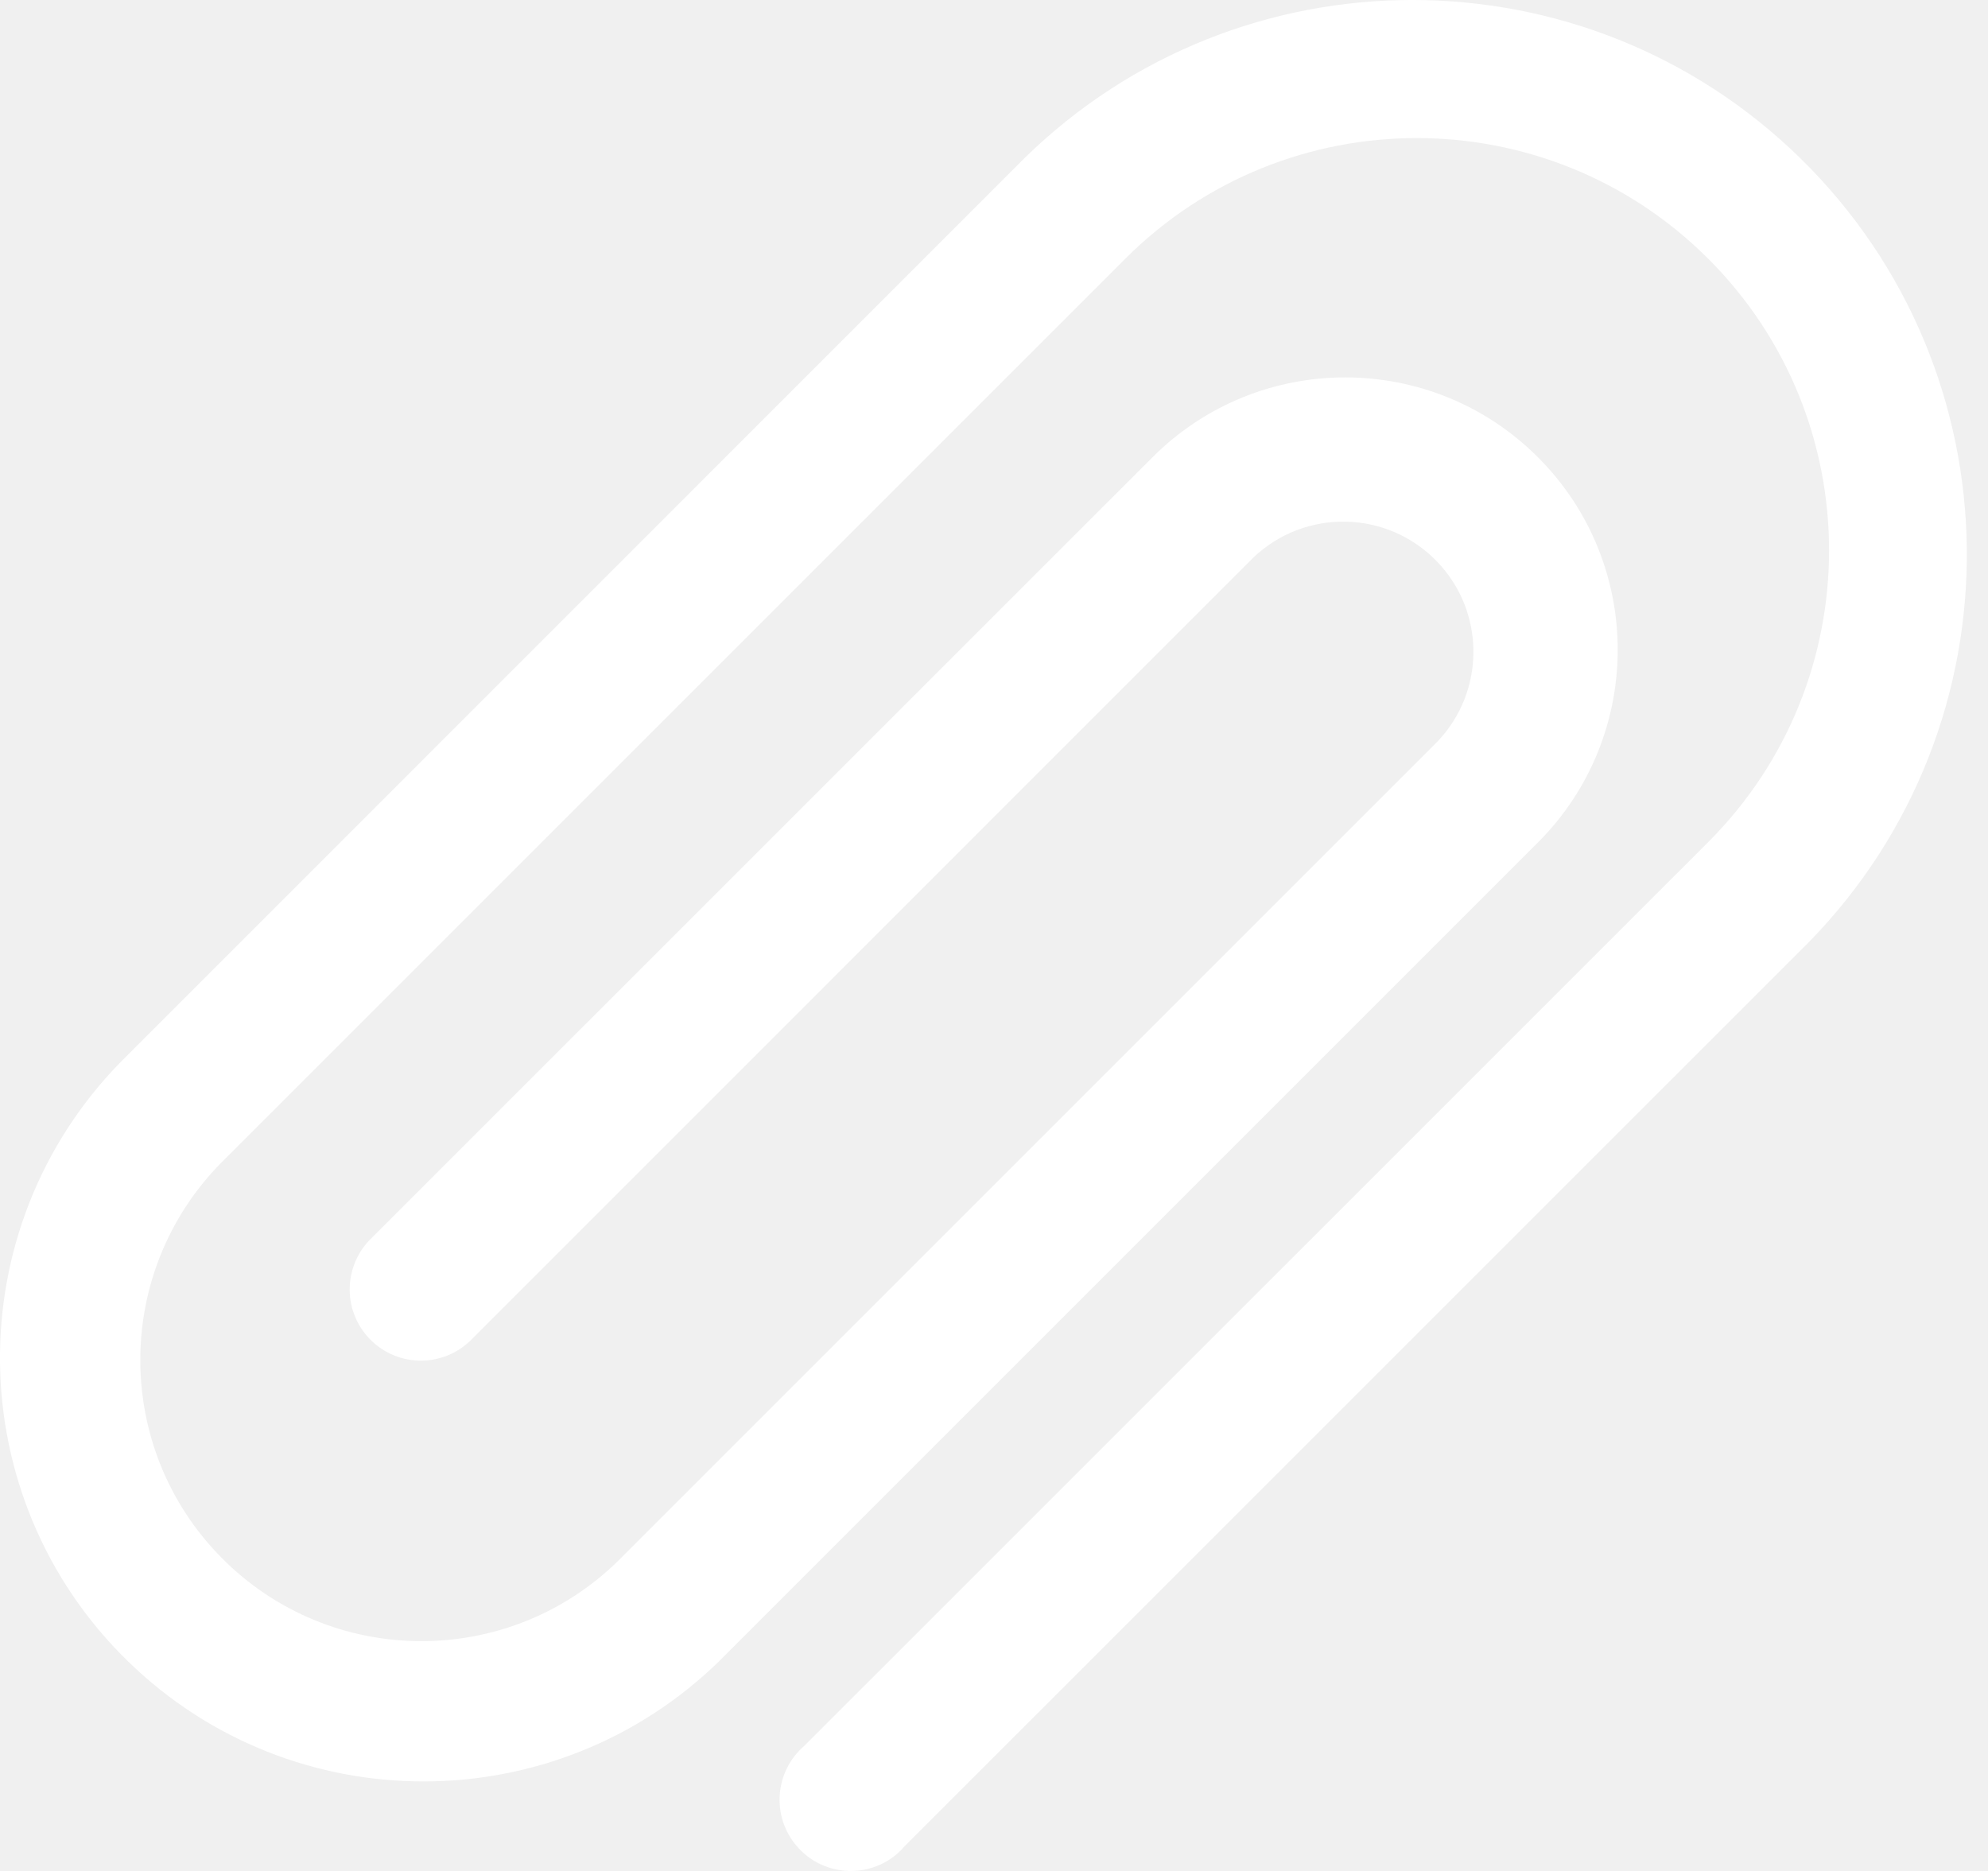
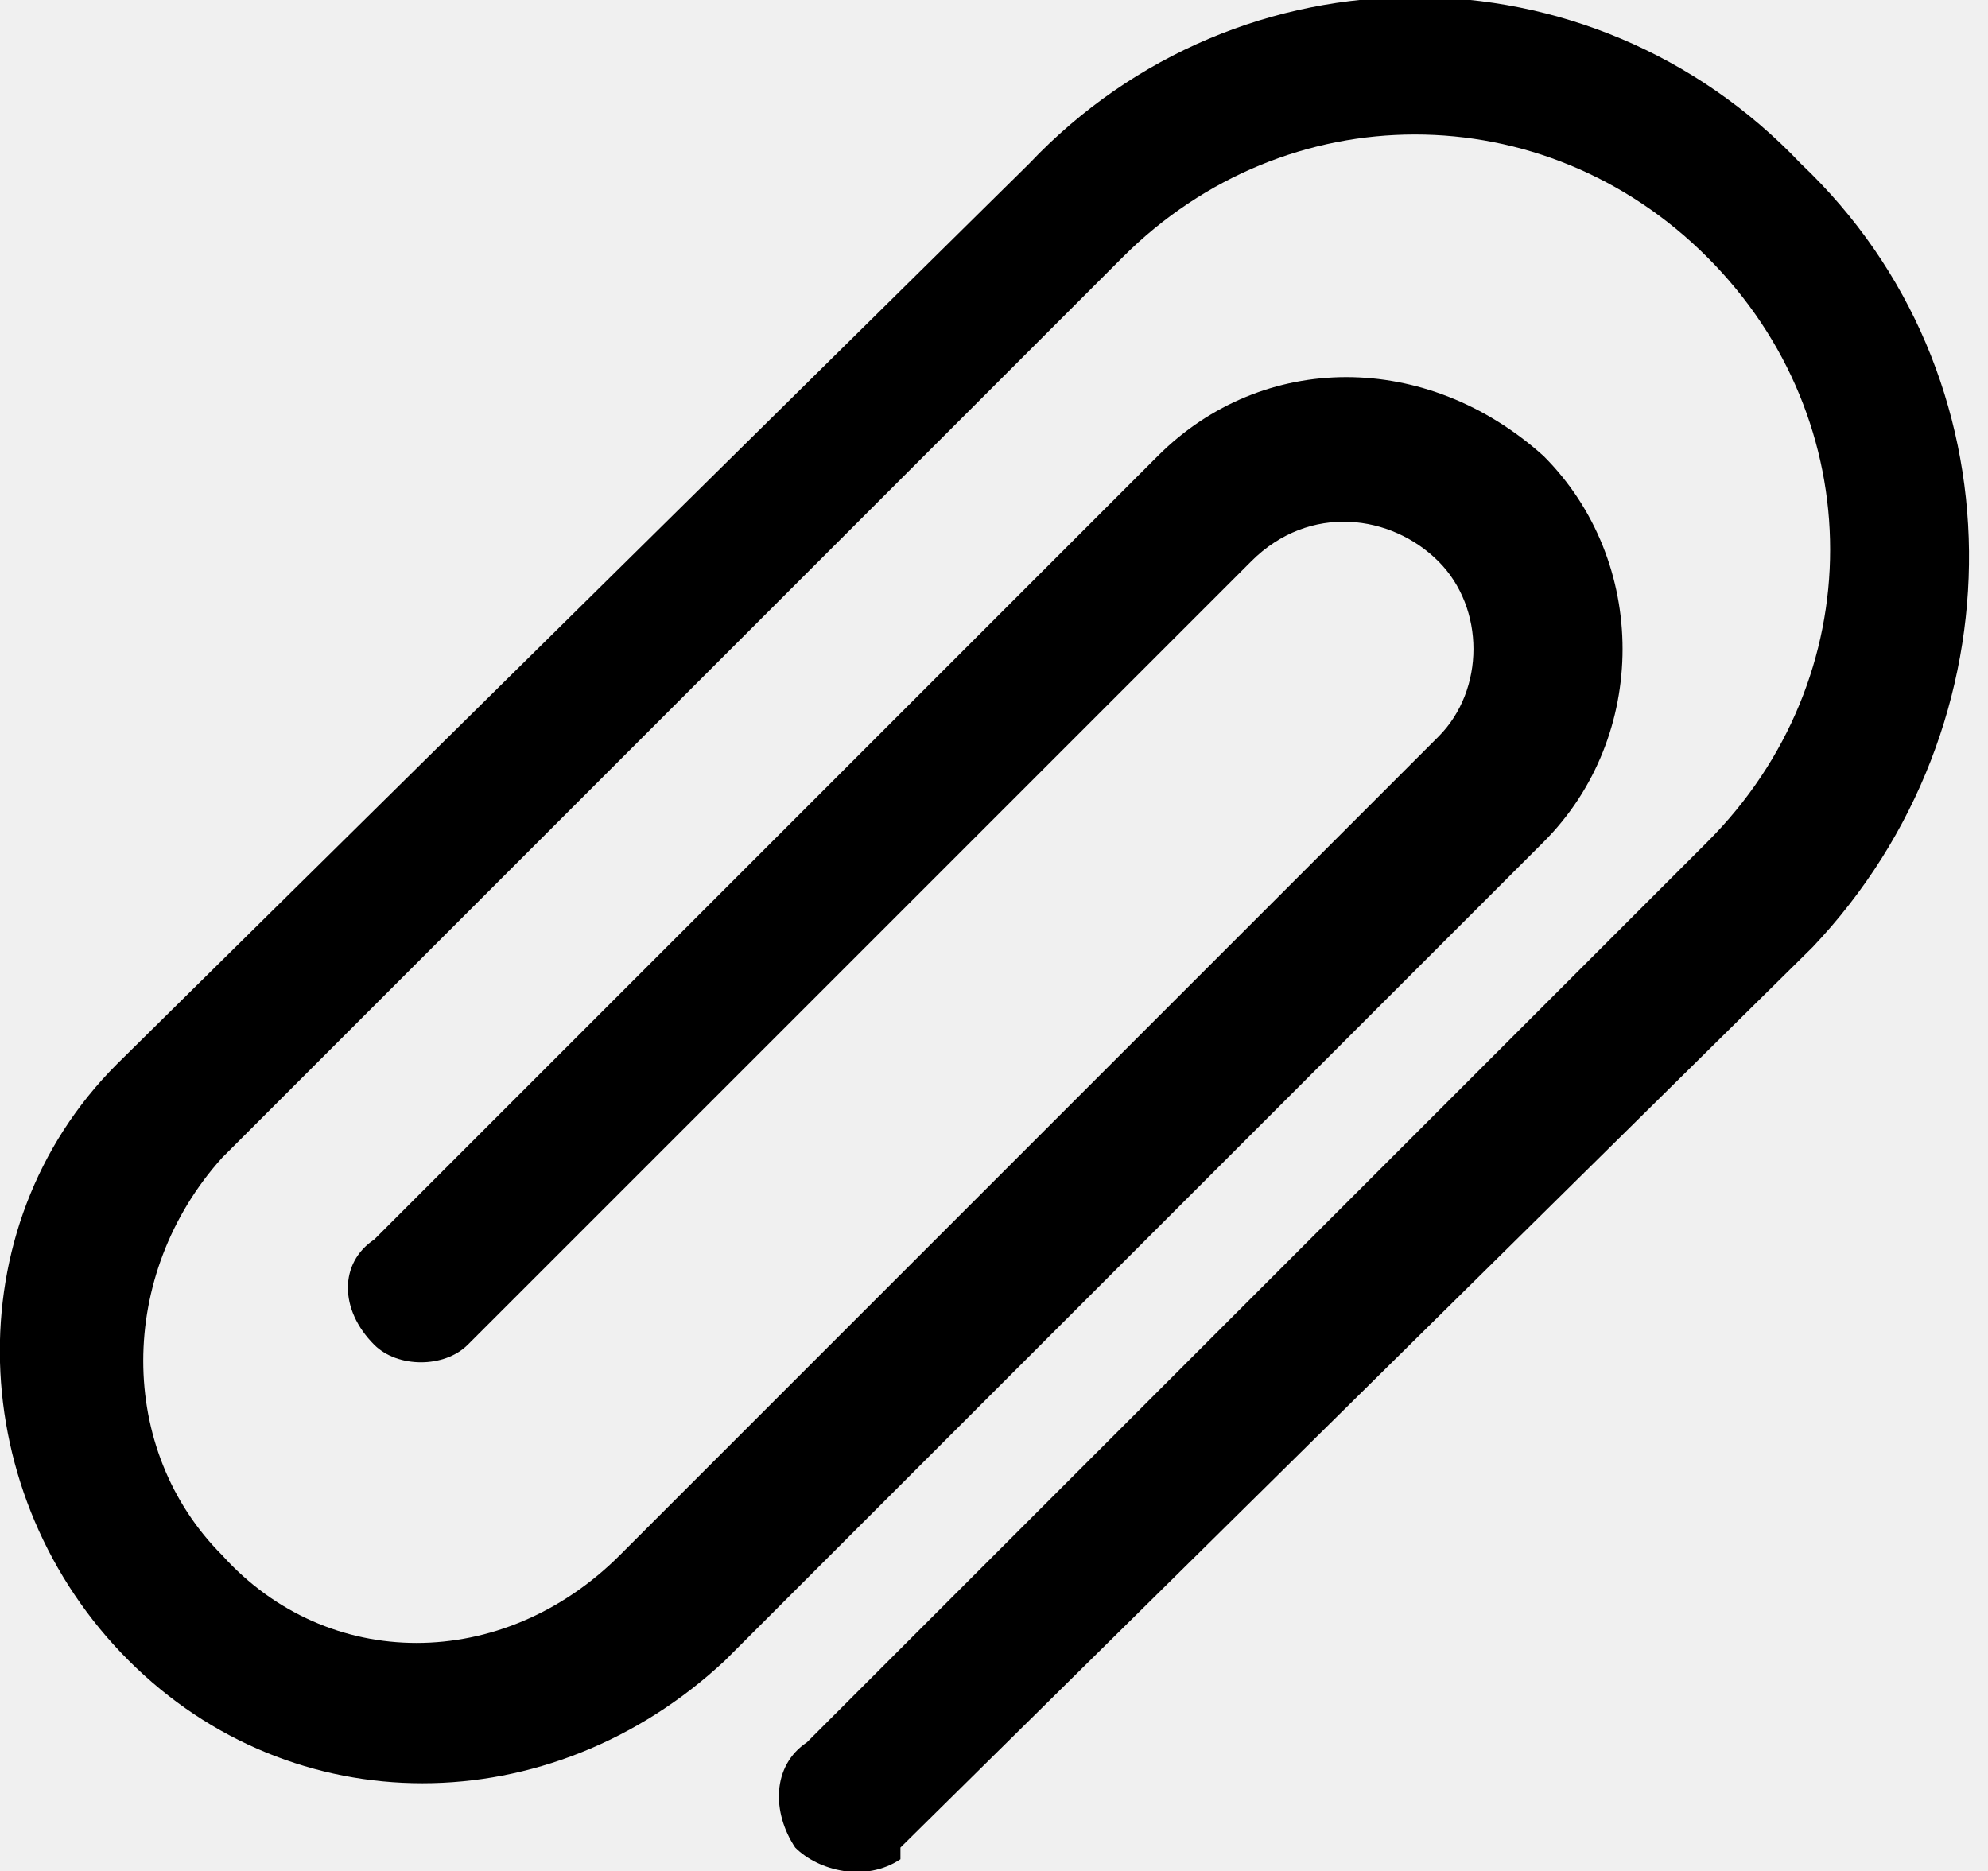
- <svg xmlns="http://www.w3.org/2000/svg" width="17" height="16" viewBox="0 0 17 16" fill="none">
-   <path d="M15.394 1.352C13.55 -0.451 10.603 -0.451 8.76 1.353L1.031 9.083C-0.367 10.513 -0.34 12.806 1.091 14.204C2.498 15.578 4.745 15.578 6.152 14.204L13.151 7.205C14.061 6.295 14.061 4.819 13.151 3.91C12.241 3 10.766 3 9.856 3.91L3.161 10.604C2.928 10.846 2.934 11.231 3.176 11.465C3.412 11.693 3.786 11.693 4.022 11.465L10.716 4.77C11.16 4.345 11.865 4.36 12.29 4.804C12.703 5.234 12.703 5.913 12.29 6.344L5.291 13.343C4.346 14.275 2.824 14.264 1.892 13.319C0.969 12.383 0.969 10.879 1.892 9.943L9.621 2.214C10.998 0.837 13.23 0.836 14.608 2.213C15.985 3.59 15.985 5.822 14.609 7.2L6.879 14.929C6.624 15.148 6.594 15.532 6.813 15.787C7.031 16.043 7.416 16.072 7.671 15.854C7.695 15.833 7.717 15.811 7.737 15.787L15.467 8.058C17.298 6.186 17.265 3.184 15.394 1.352Z" fill="white" />
+ <svg xmlns="http://www.w3.org/2000/svg" viewBox="0 0 17 16" fill="none">
+   <path d="m15.4 1.4c-1.8-1.9-4.8-1.9-6.6 0l-7.8 7.7c-1.4 1.4-1.3 3.7.1 5.1c1.4 1.4 3.6 1.4 5.1 0l7-7c.9-.9.9-2.4 0-3.3c-1-.9-2.4-.9-3.3 0l-6.7 6.7c-.3.2-.3.6 0 .9c.2.2.6.2.8 0l6.7-6.7c.5-.5 1.2-.4 1.6 0c.4.4.4 1.1 0 1.5l-7 7c-1 1-2.5 1-3.4 0c-.9-.9-.9-2.4 0-3.4l7.7-7.7c1.4-1.4 3.6-1.4 5 0c1.4 1.4 1.4 3.6 0 5l-7.7 7.7c-.3.2-.3.6-.1.9c.2.2.6.3.9.1c0-.1 0-.1 0-.1l7.8-7.7c1.8-1.9 1.8-4.9-.1-6.7z" fill="currentColor" />
</svg>
